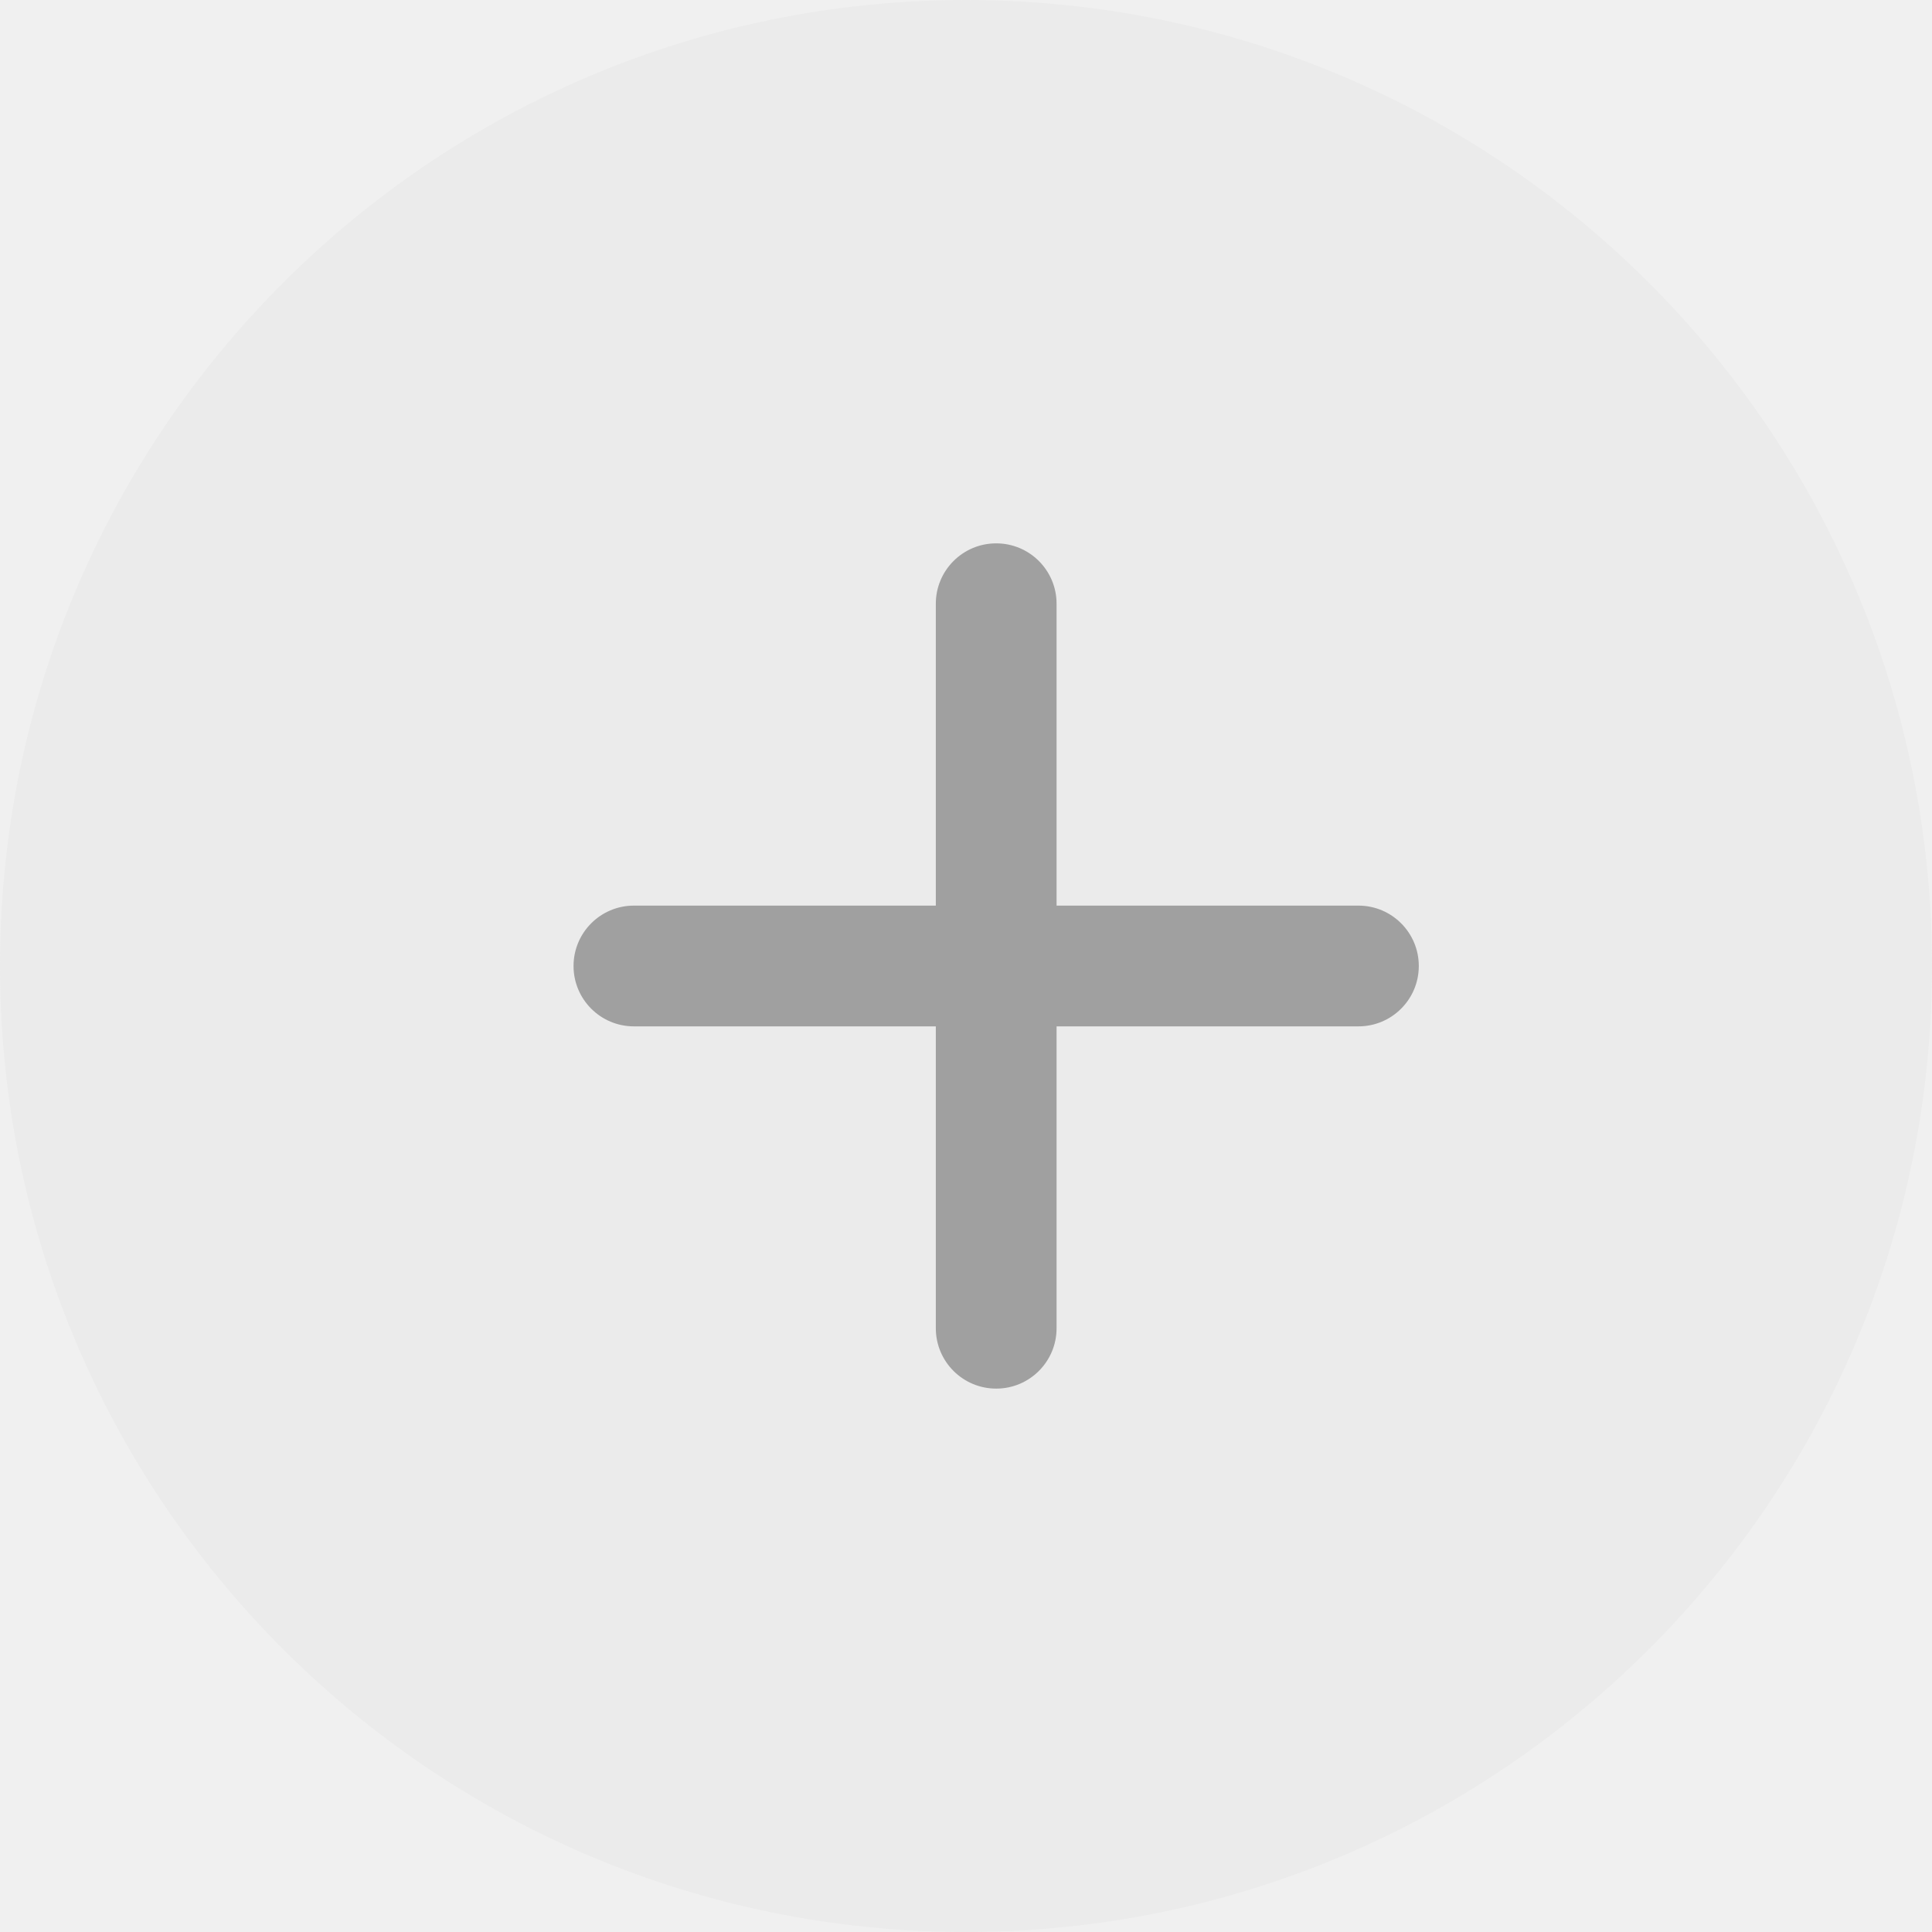
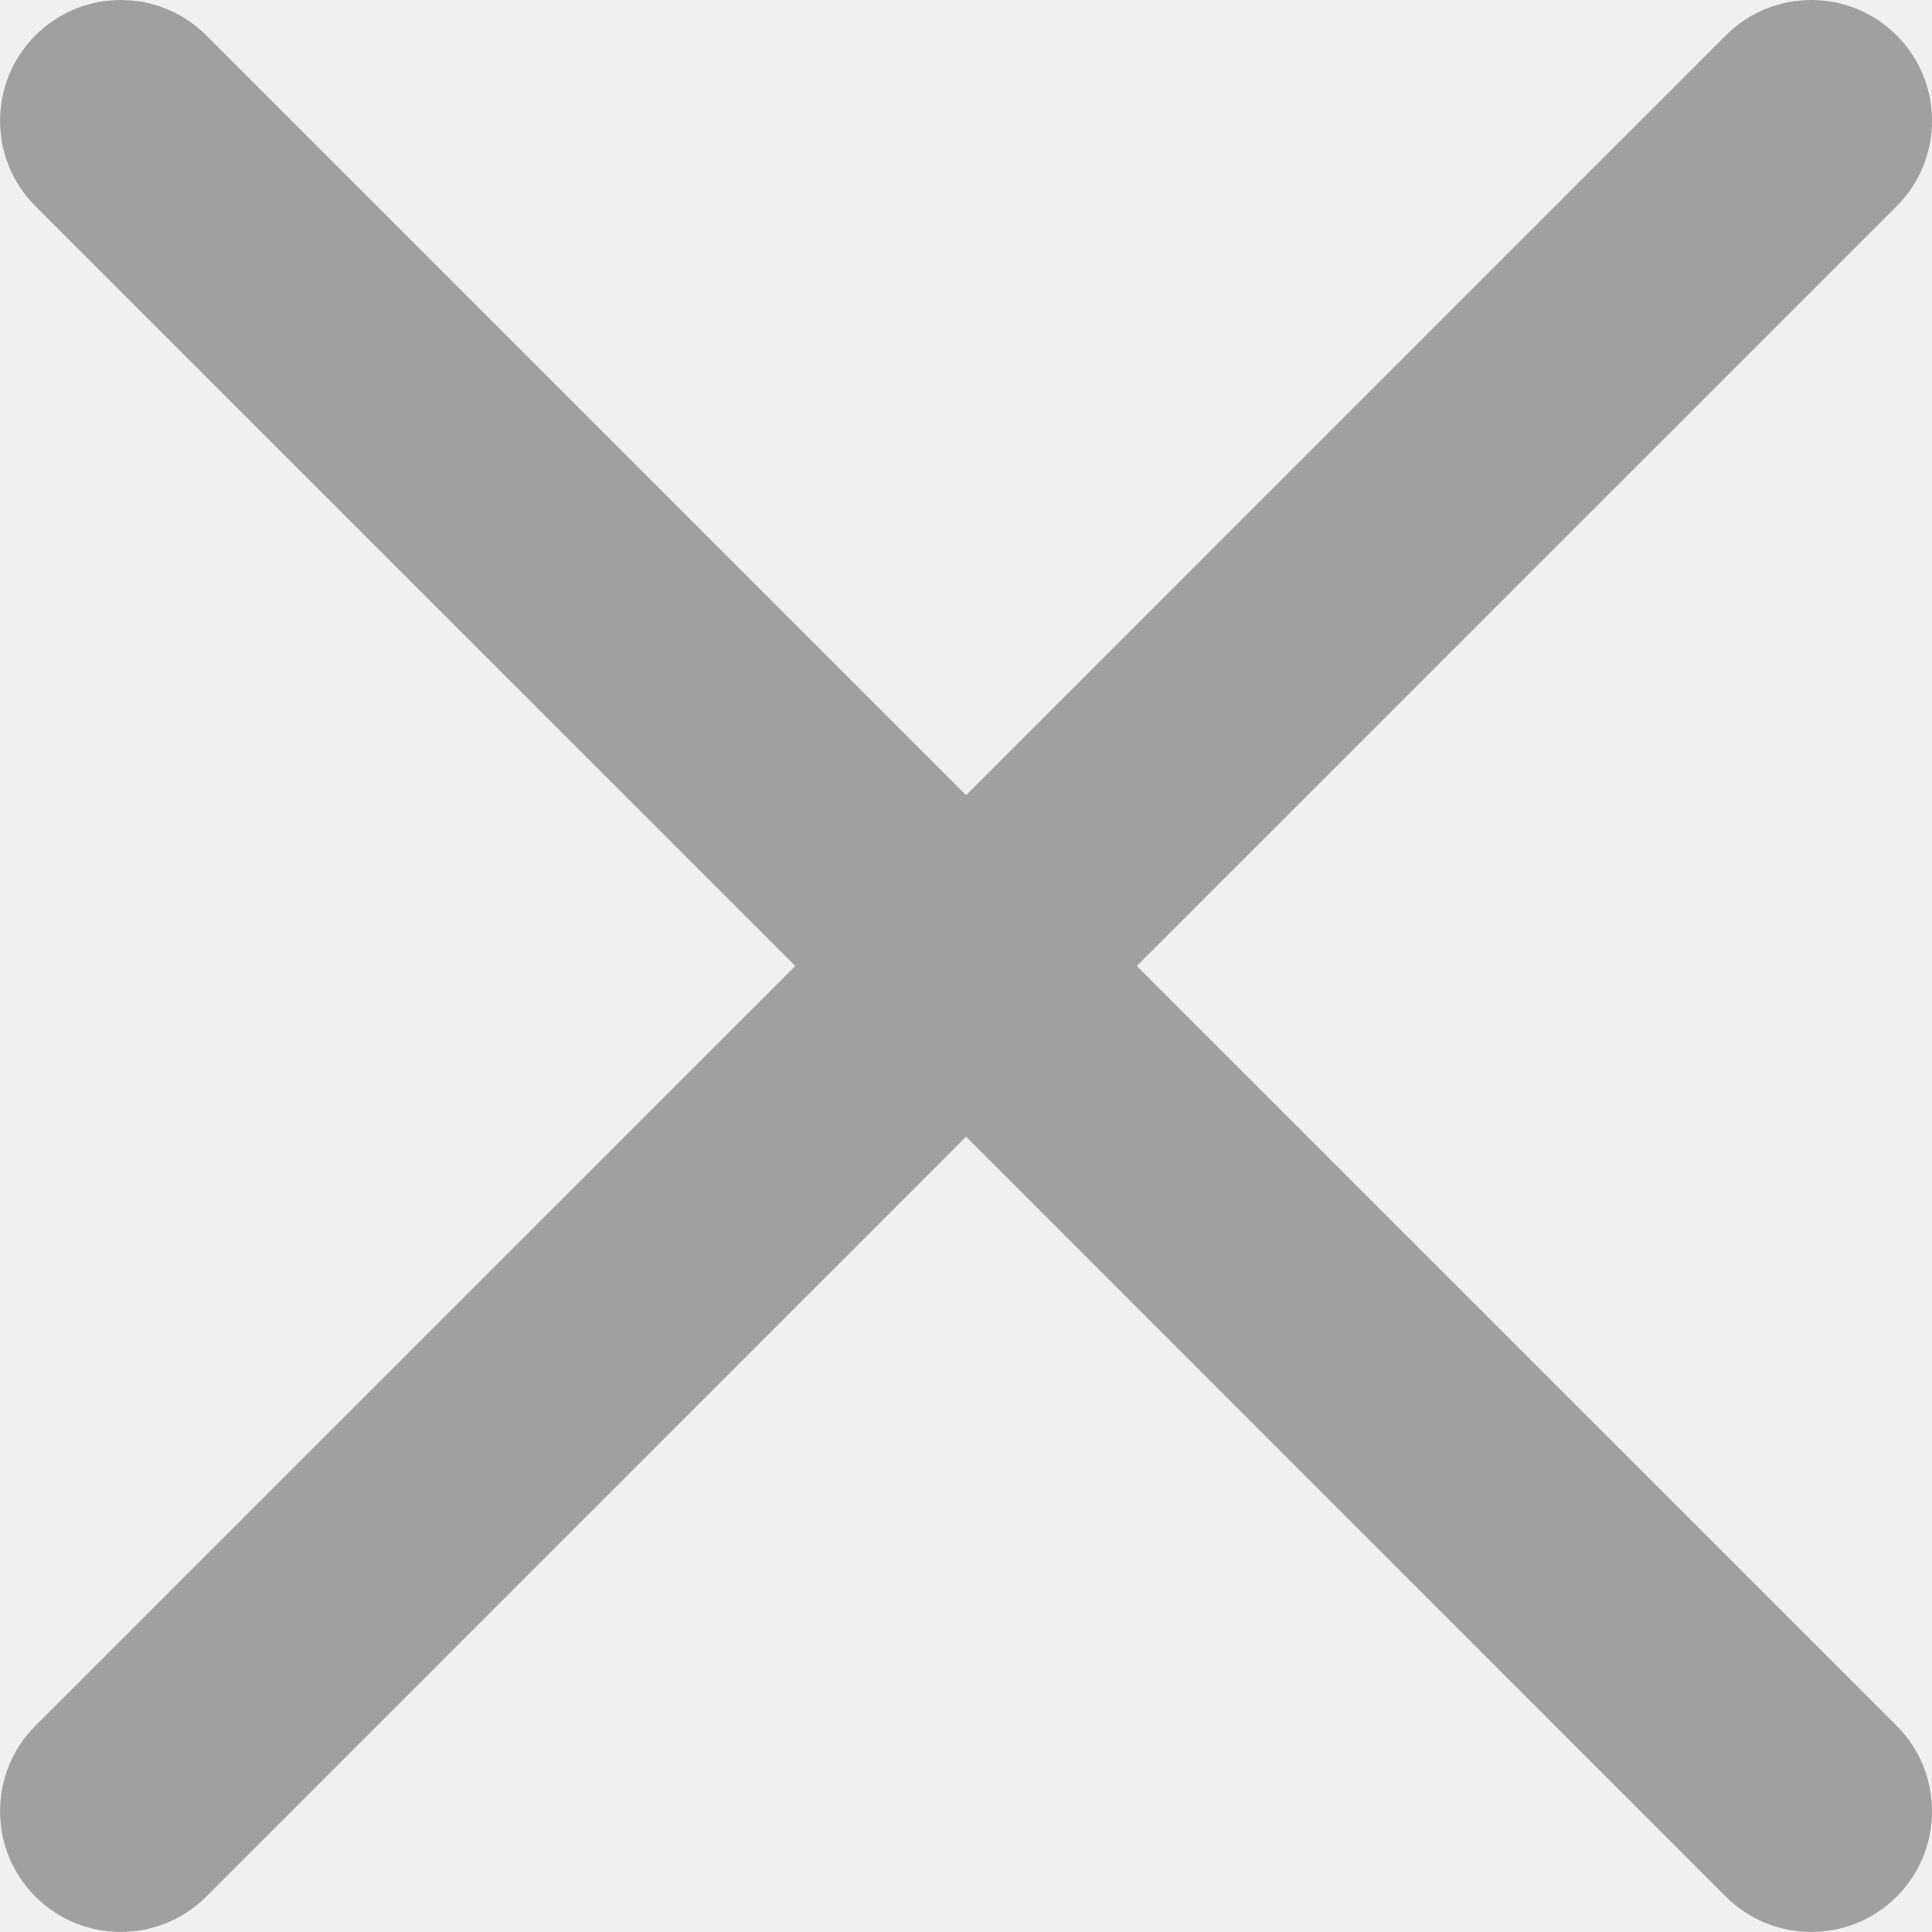
- <svg xmlns="http://www.w3.org/2000/svg" width="50" height="50" viewBox="0 0 50 50" fill="none">
-   <circle cx="25" cy="25" r="25" fill="#EBEBEB" />
-   <rect x="24.219" y="14.062" width="3.125" height="21.875" rx="1.562" fill="#A0A0A0" />
-   <rect x="14.844" y="26.562" width="3.125" height="21.875" rx="1.562" transform="rotate(-90 14.8438 26.5625)" fill="#A0A0A0" />
+ <svg xmlns="http://www.w3.org/2000/svg" width="25" height="25" viewBox="0 0 25 25" fill="none">
+   <g clip-path="url(#clip0_542_2)">
+     <path d="M14.71 12.5L24.543 22.332C25.153 22.942 25.153 23.932 24.543 24.542C23.932 25.152 22.943 25.152 22.332 24.542L12.501 14.709L2.669 24.542C2.058 25.152 1.069 25.152 0.458 24.542C-0.152 23.932 -0.152 22.942 0.458 22.332L10.291 12.5L0.458 2.668C-0.152 2.057 -0.152 1.068 0.458 0.458C1.069 -0.153 2.058 -0.153 2.669 0.458L12.501 10.29L22.332 0.458C22.943 -0.153 23.932 -0.153 24.543 0.458C25.153 1.068 25.153 2.058 24.543 2.668L14.71 12.5Z" fill="#A0A0A0" />
+   </g>
+   <defs>
+     <clipPath id="clip0_542_2">
+       <rect width="25" height="25" fill="white" transform="matrix(1 0 0 -1 0 25)" />
+     </clipPath>
+   </defs>
</svg>
